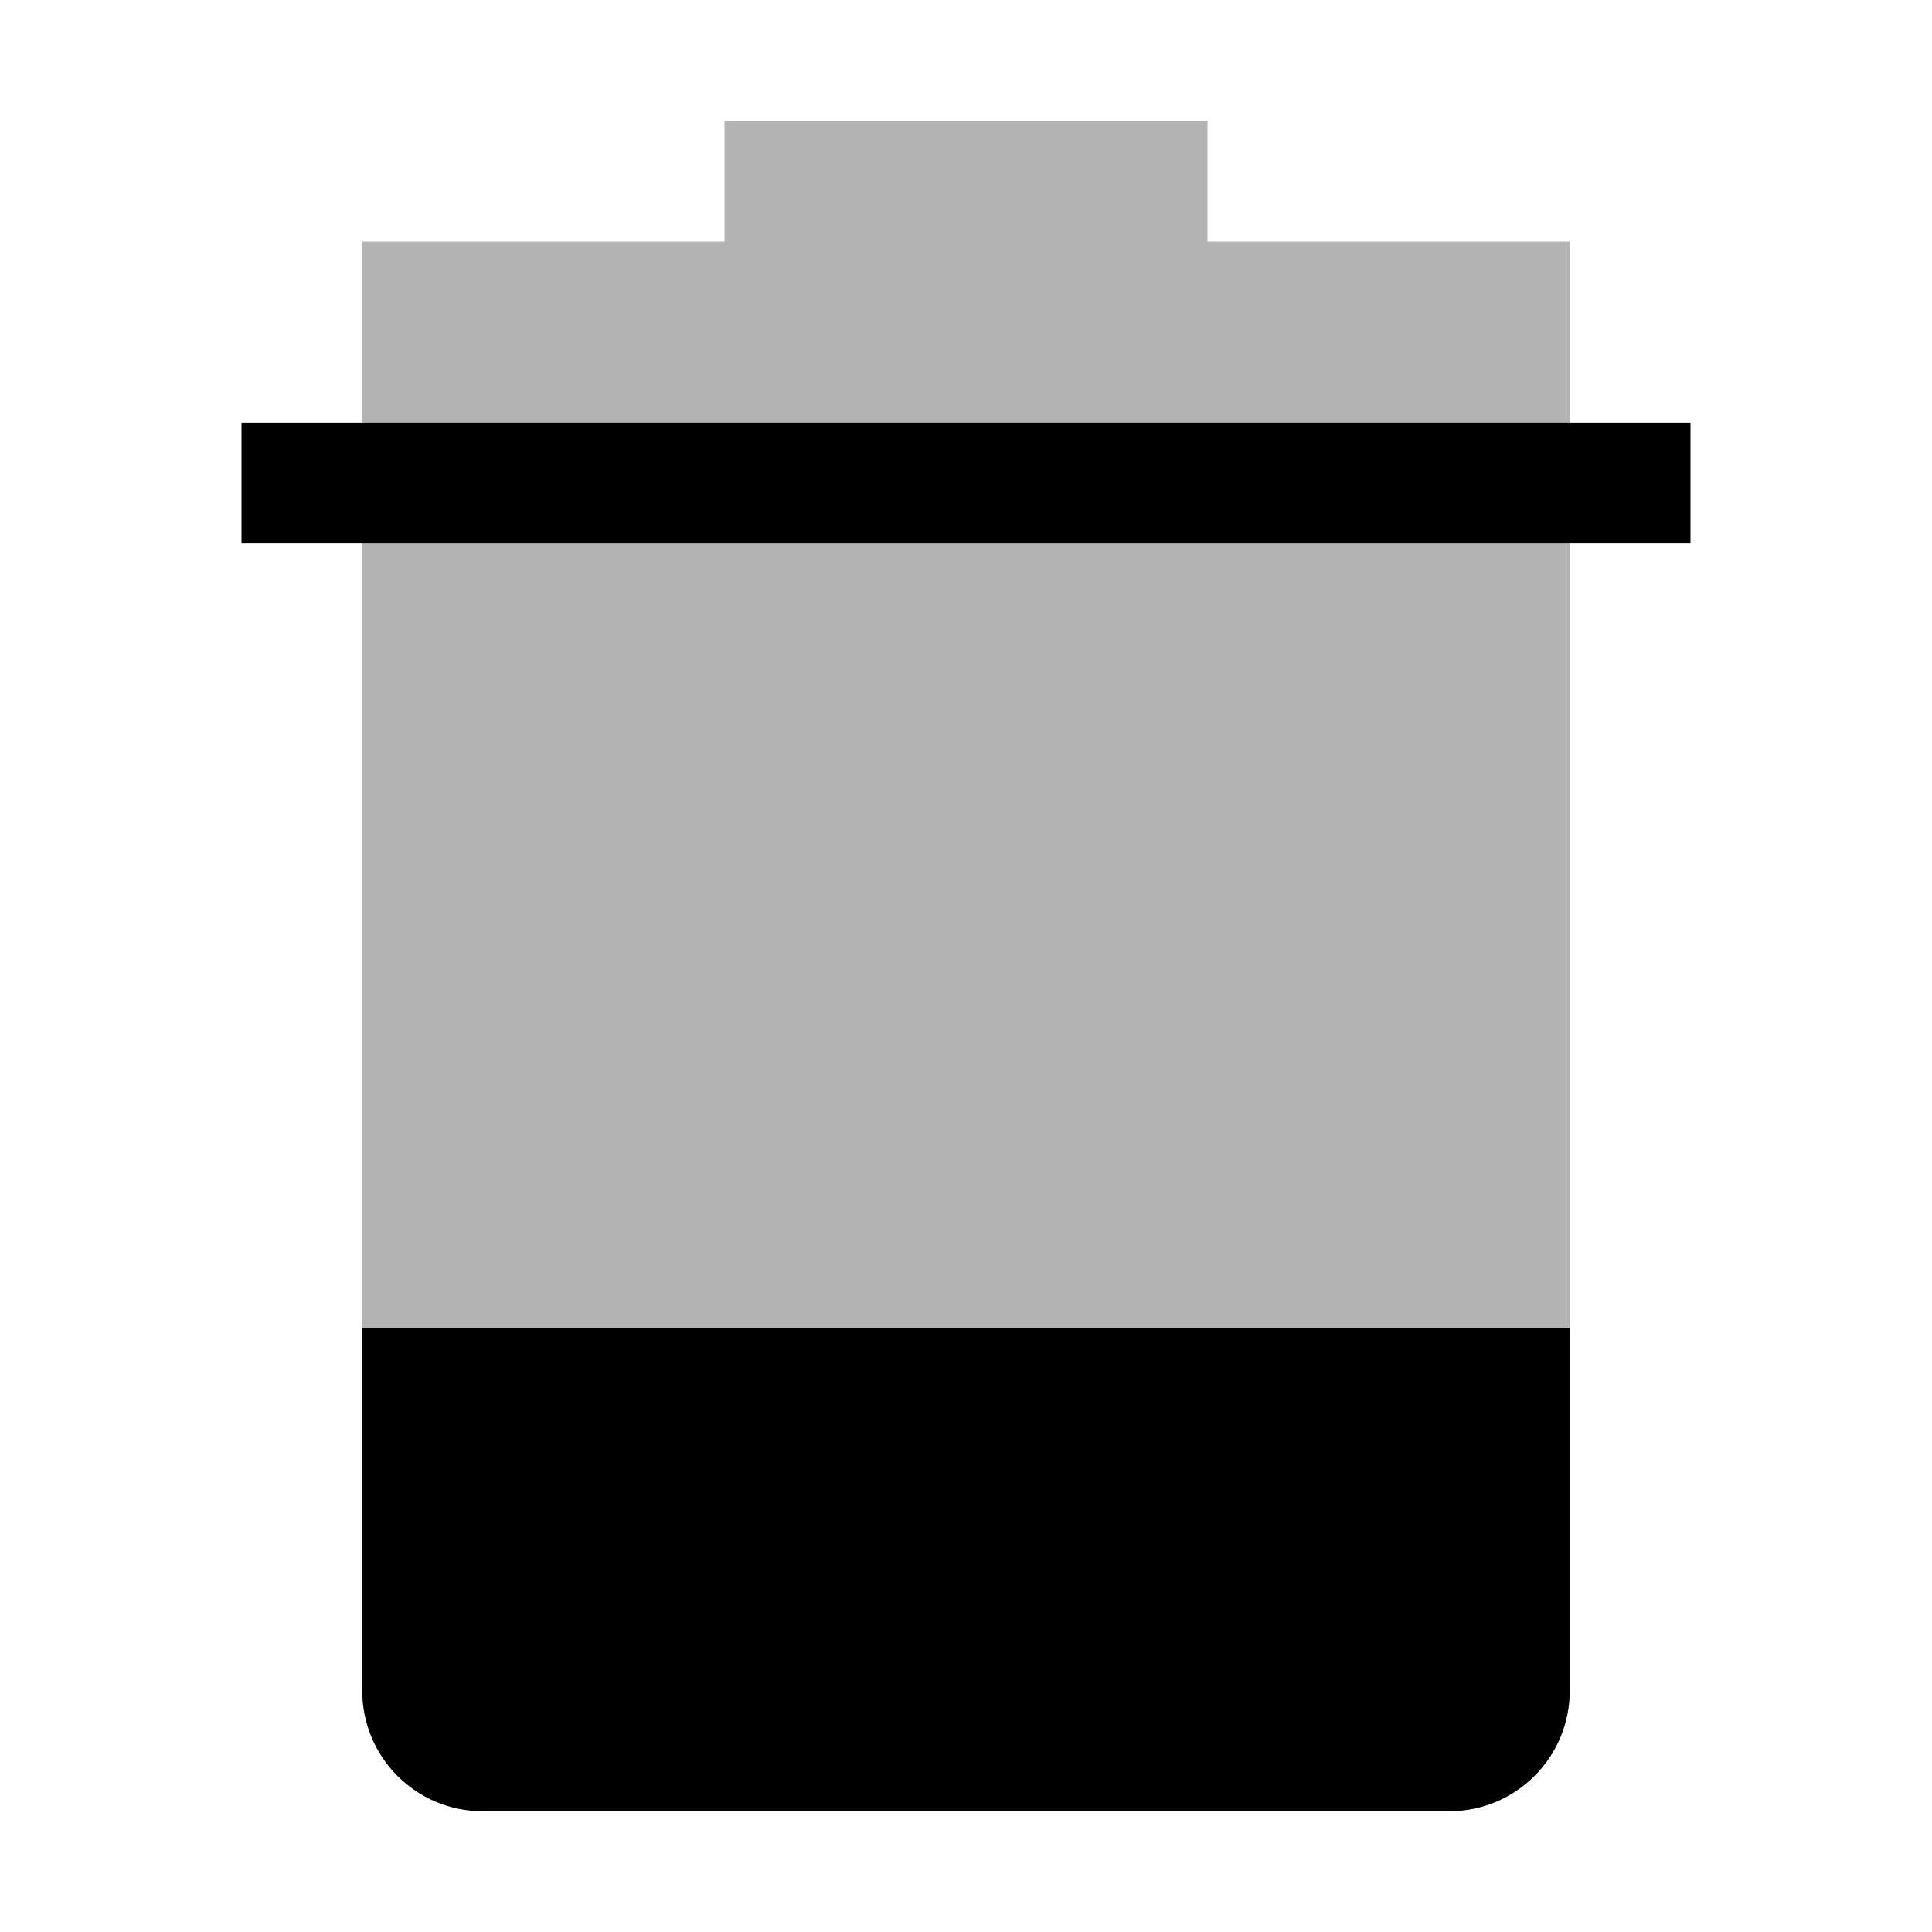
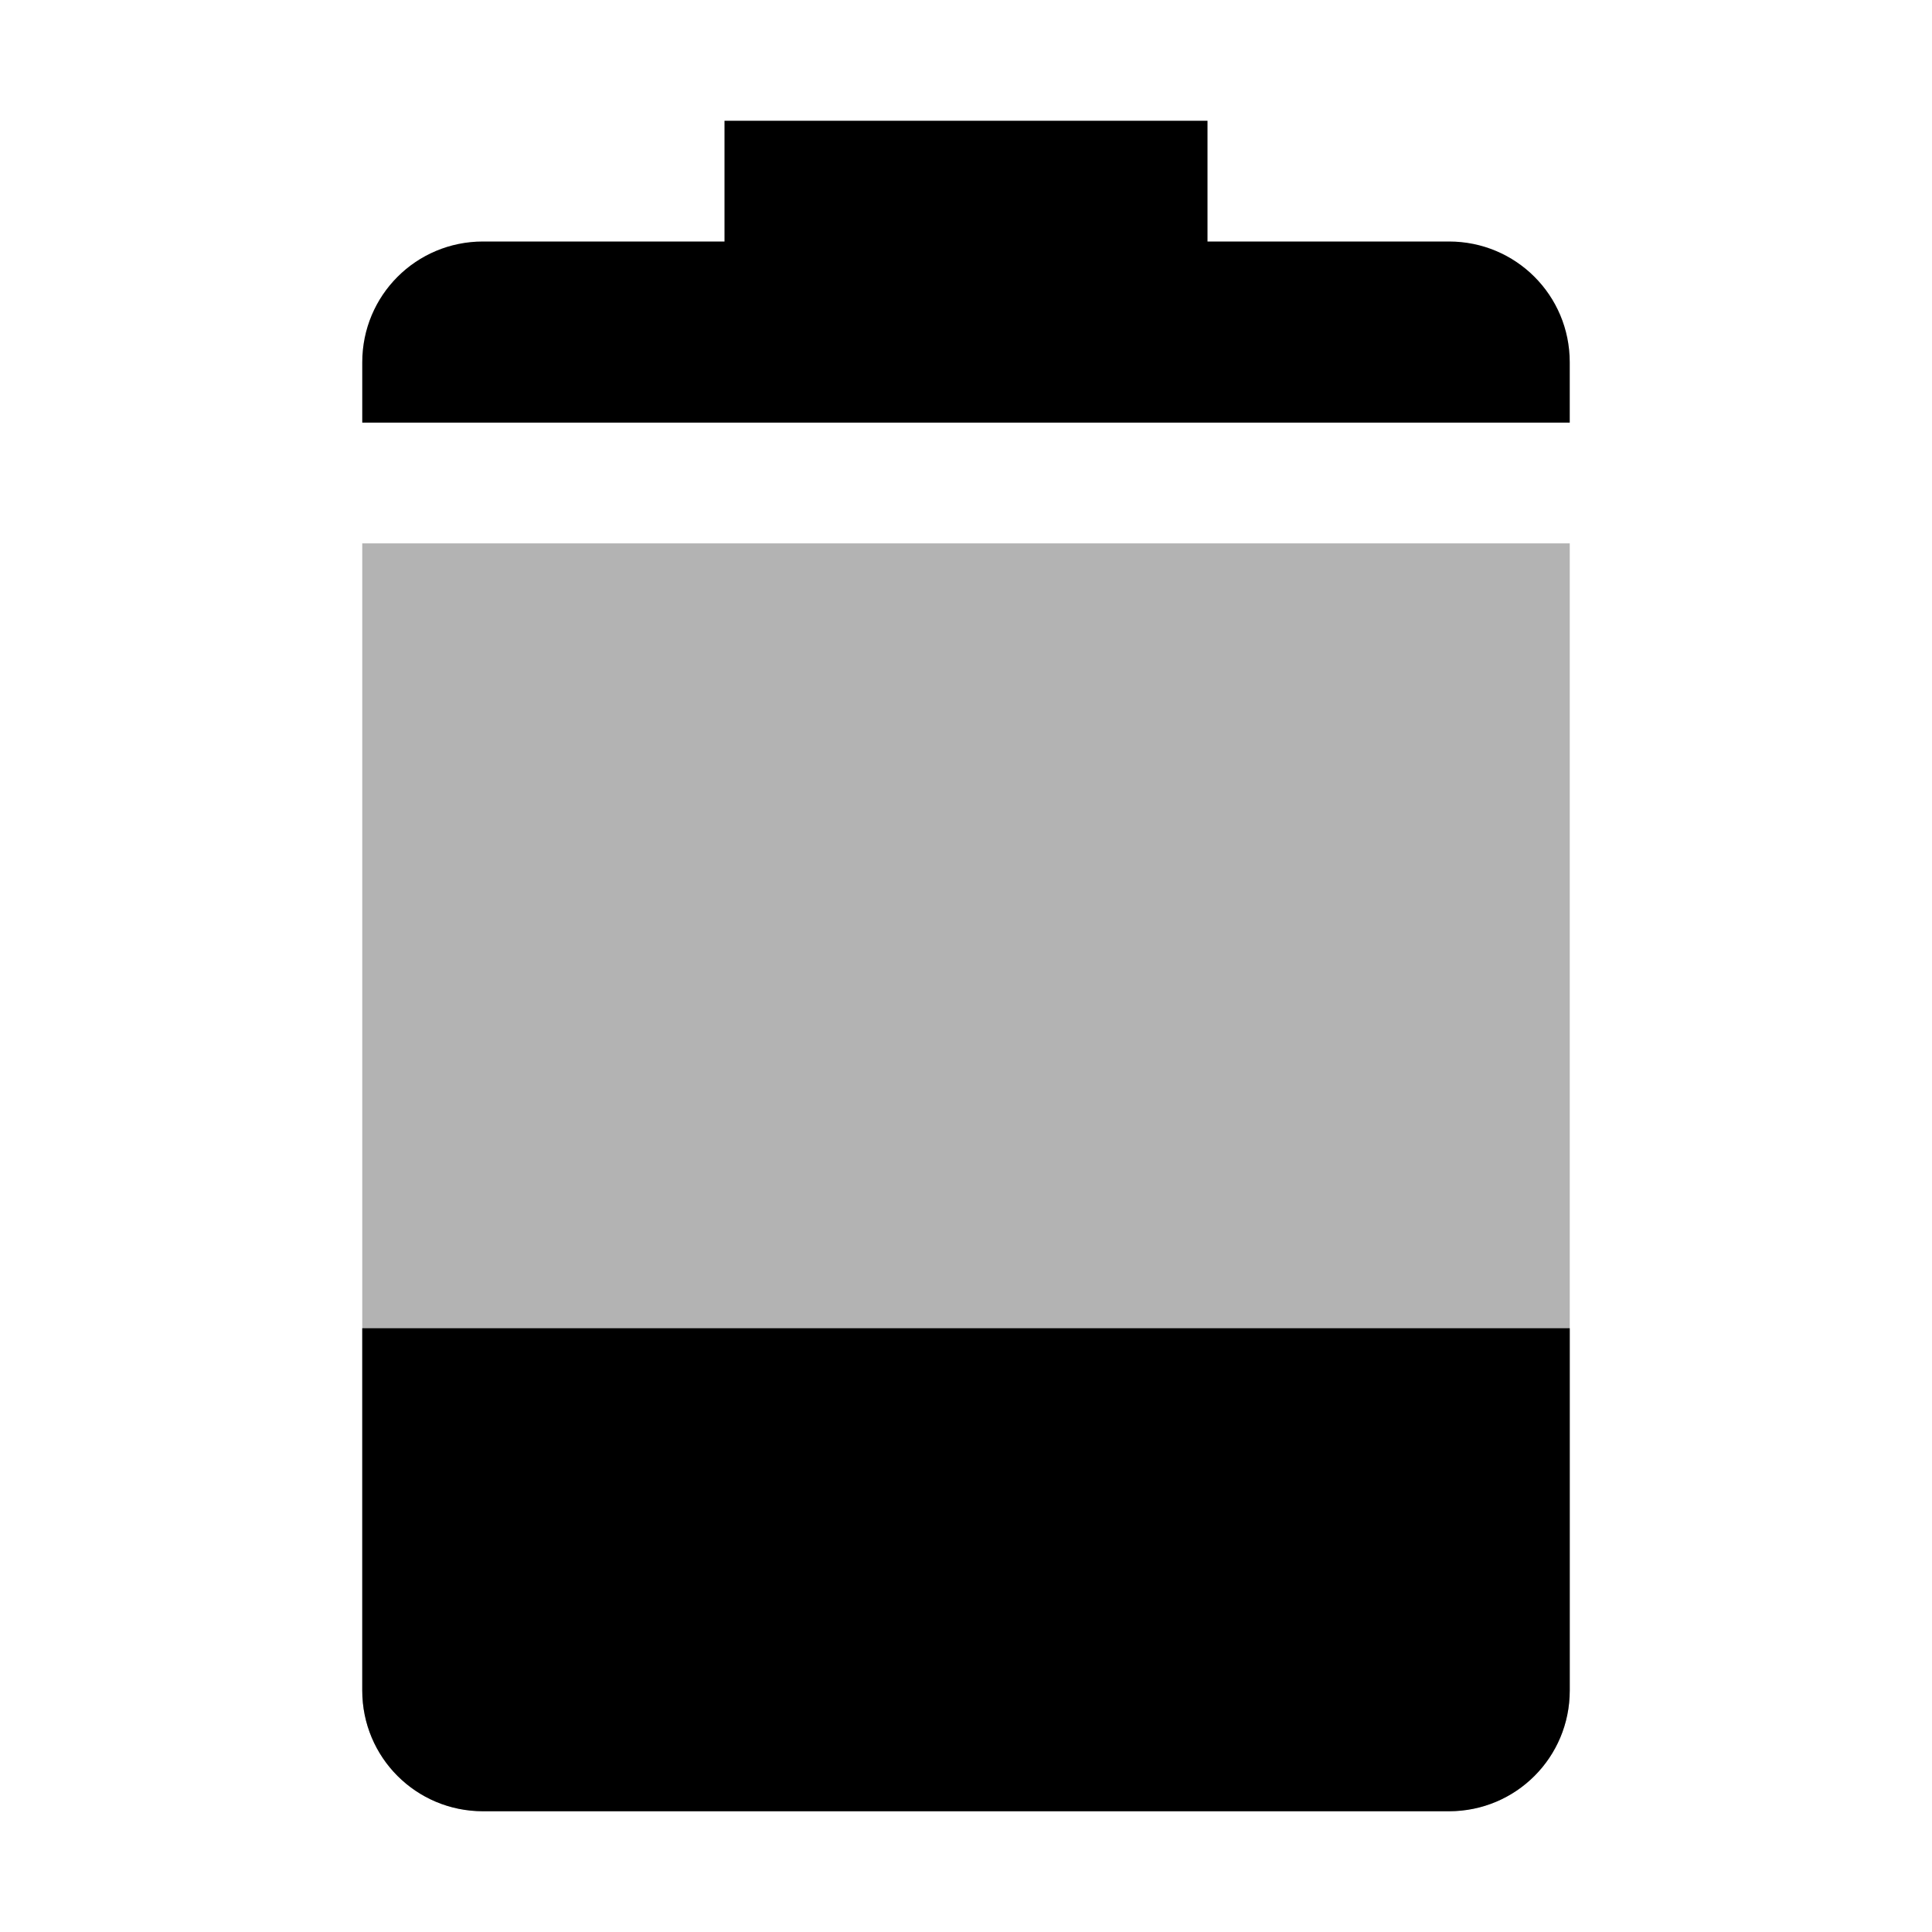
<svg xmlns="http://www.w3.org/2000/svg" width="16" height="16" version="1.1">
-   <path style="opacity:0.3;fill:currentColor" class="warning" d="M 6,1 V 2 H 3 V 14 C 3,14.554 3.446,15 4,15 H 12 C 12.554,15 13,14.554 13,14 V 2 H 10 V 1 Z" />
-   <path style="fill:currentColor" class="warning" d="M 3,11 V 14 C 3,14.554 3.446,15 4,15 H 12 C 12.554,15 13,14.554 13,14 V 11 Z" />
-   <path style="fill:currentColor" d="m2 3.5h12v1h-12z" />
+   <defs>
+     <clipPath id="abaixo-do-teto">
+       <rect x="0" y="4.5" width="16" height="11.5" />
+     </clipPath>
+   </defs>
+   <g clip-path="url(#abaixo-do-teto)">
+     <path style="opacity:0.3;fill:currentColor" class="warning" d="M 6,1 V 2 H 3 V 14 C 3,14.554 3.446,15 4,15 H 12 C 12.554,15 13,14.554 13,14 V 2 H 10 V 1 Z" />
+     <path style="fill:currentColor" class="warning" d="M 3,11 V 14 C 3,14.554 3.446,15 4,15 H 12 C 12.554,15 13,14.554 13,14 V 11 Z" />
+   </g>
+   <path style="fill:currentColor" d="M 6,1 V 2 H 4 C 3.446,2 3,2.446 3,3 V 3.5 H 13 V 3 C 13,2.446 12.554,2 12,2 H 10 V 1 Z" />
</svg>
